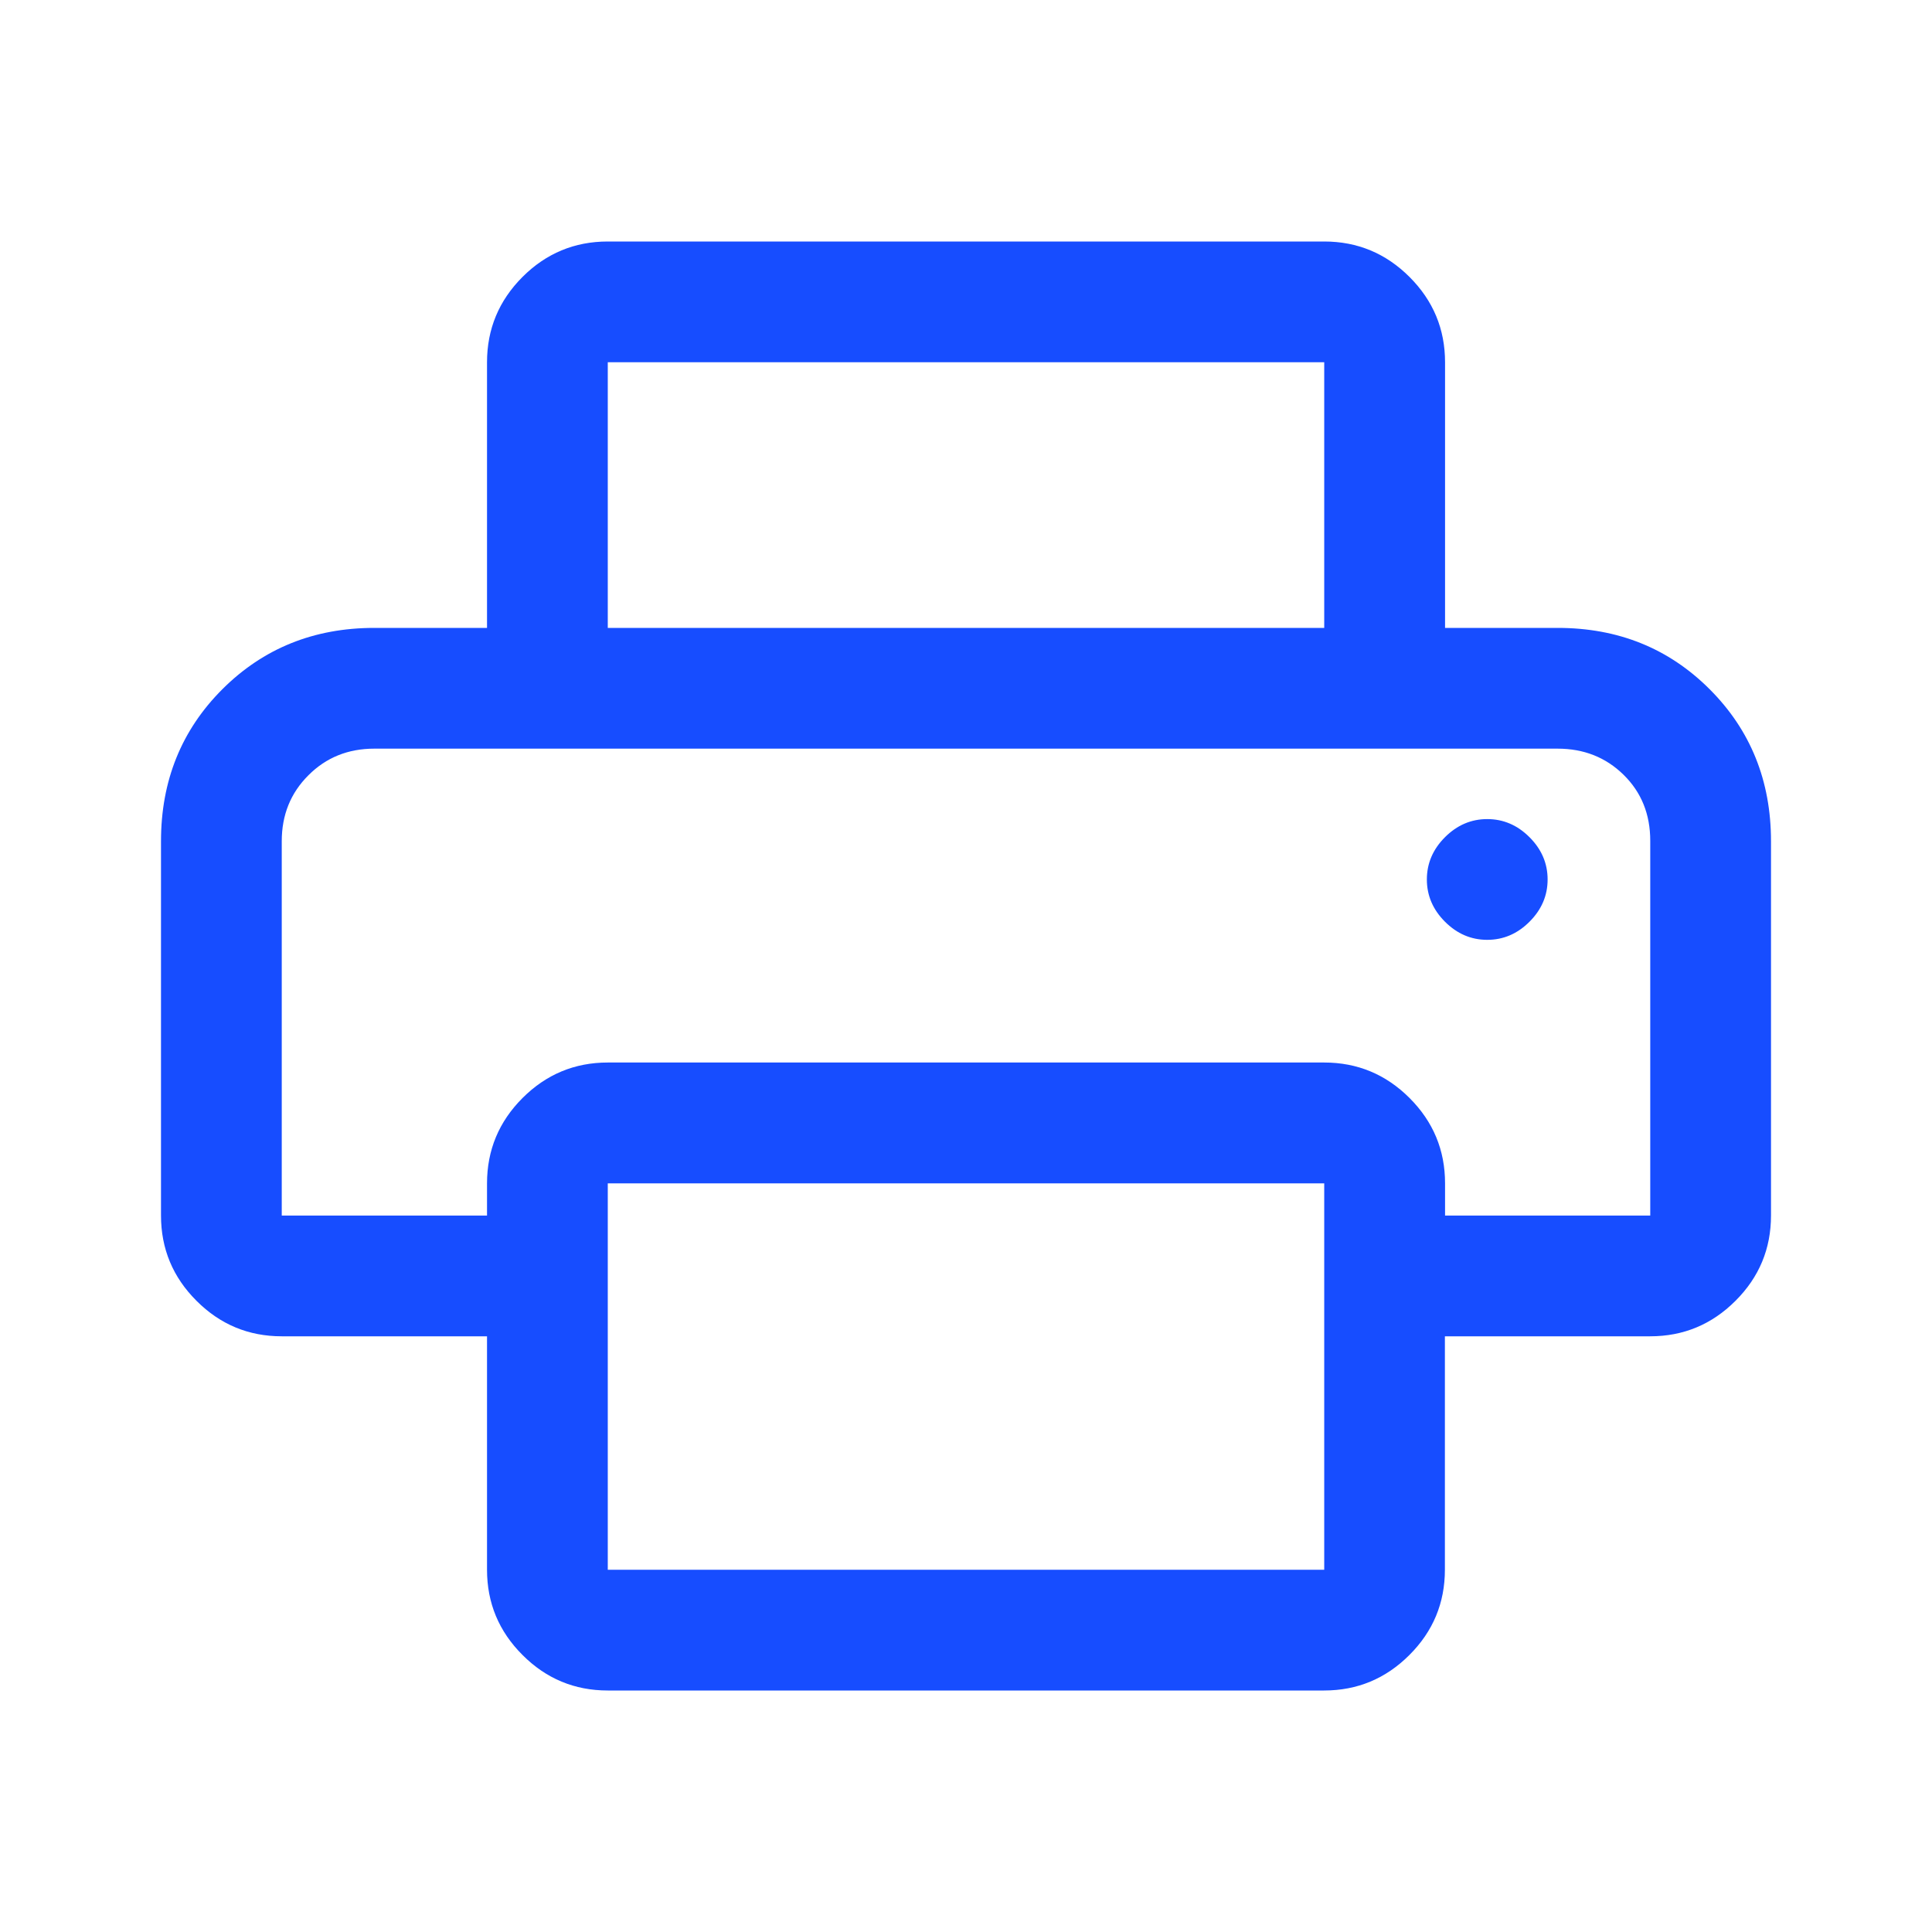
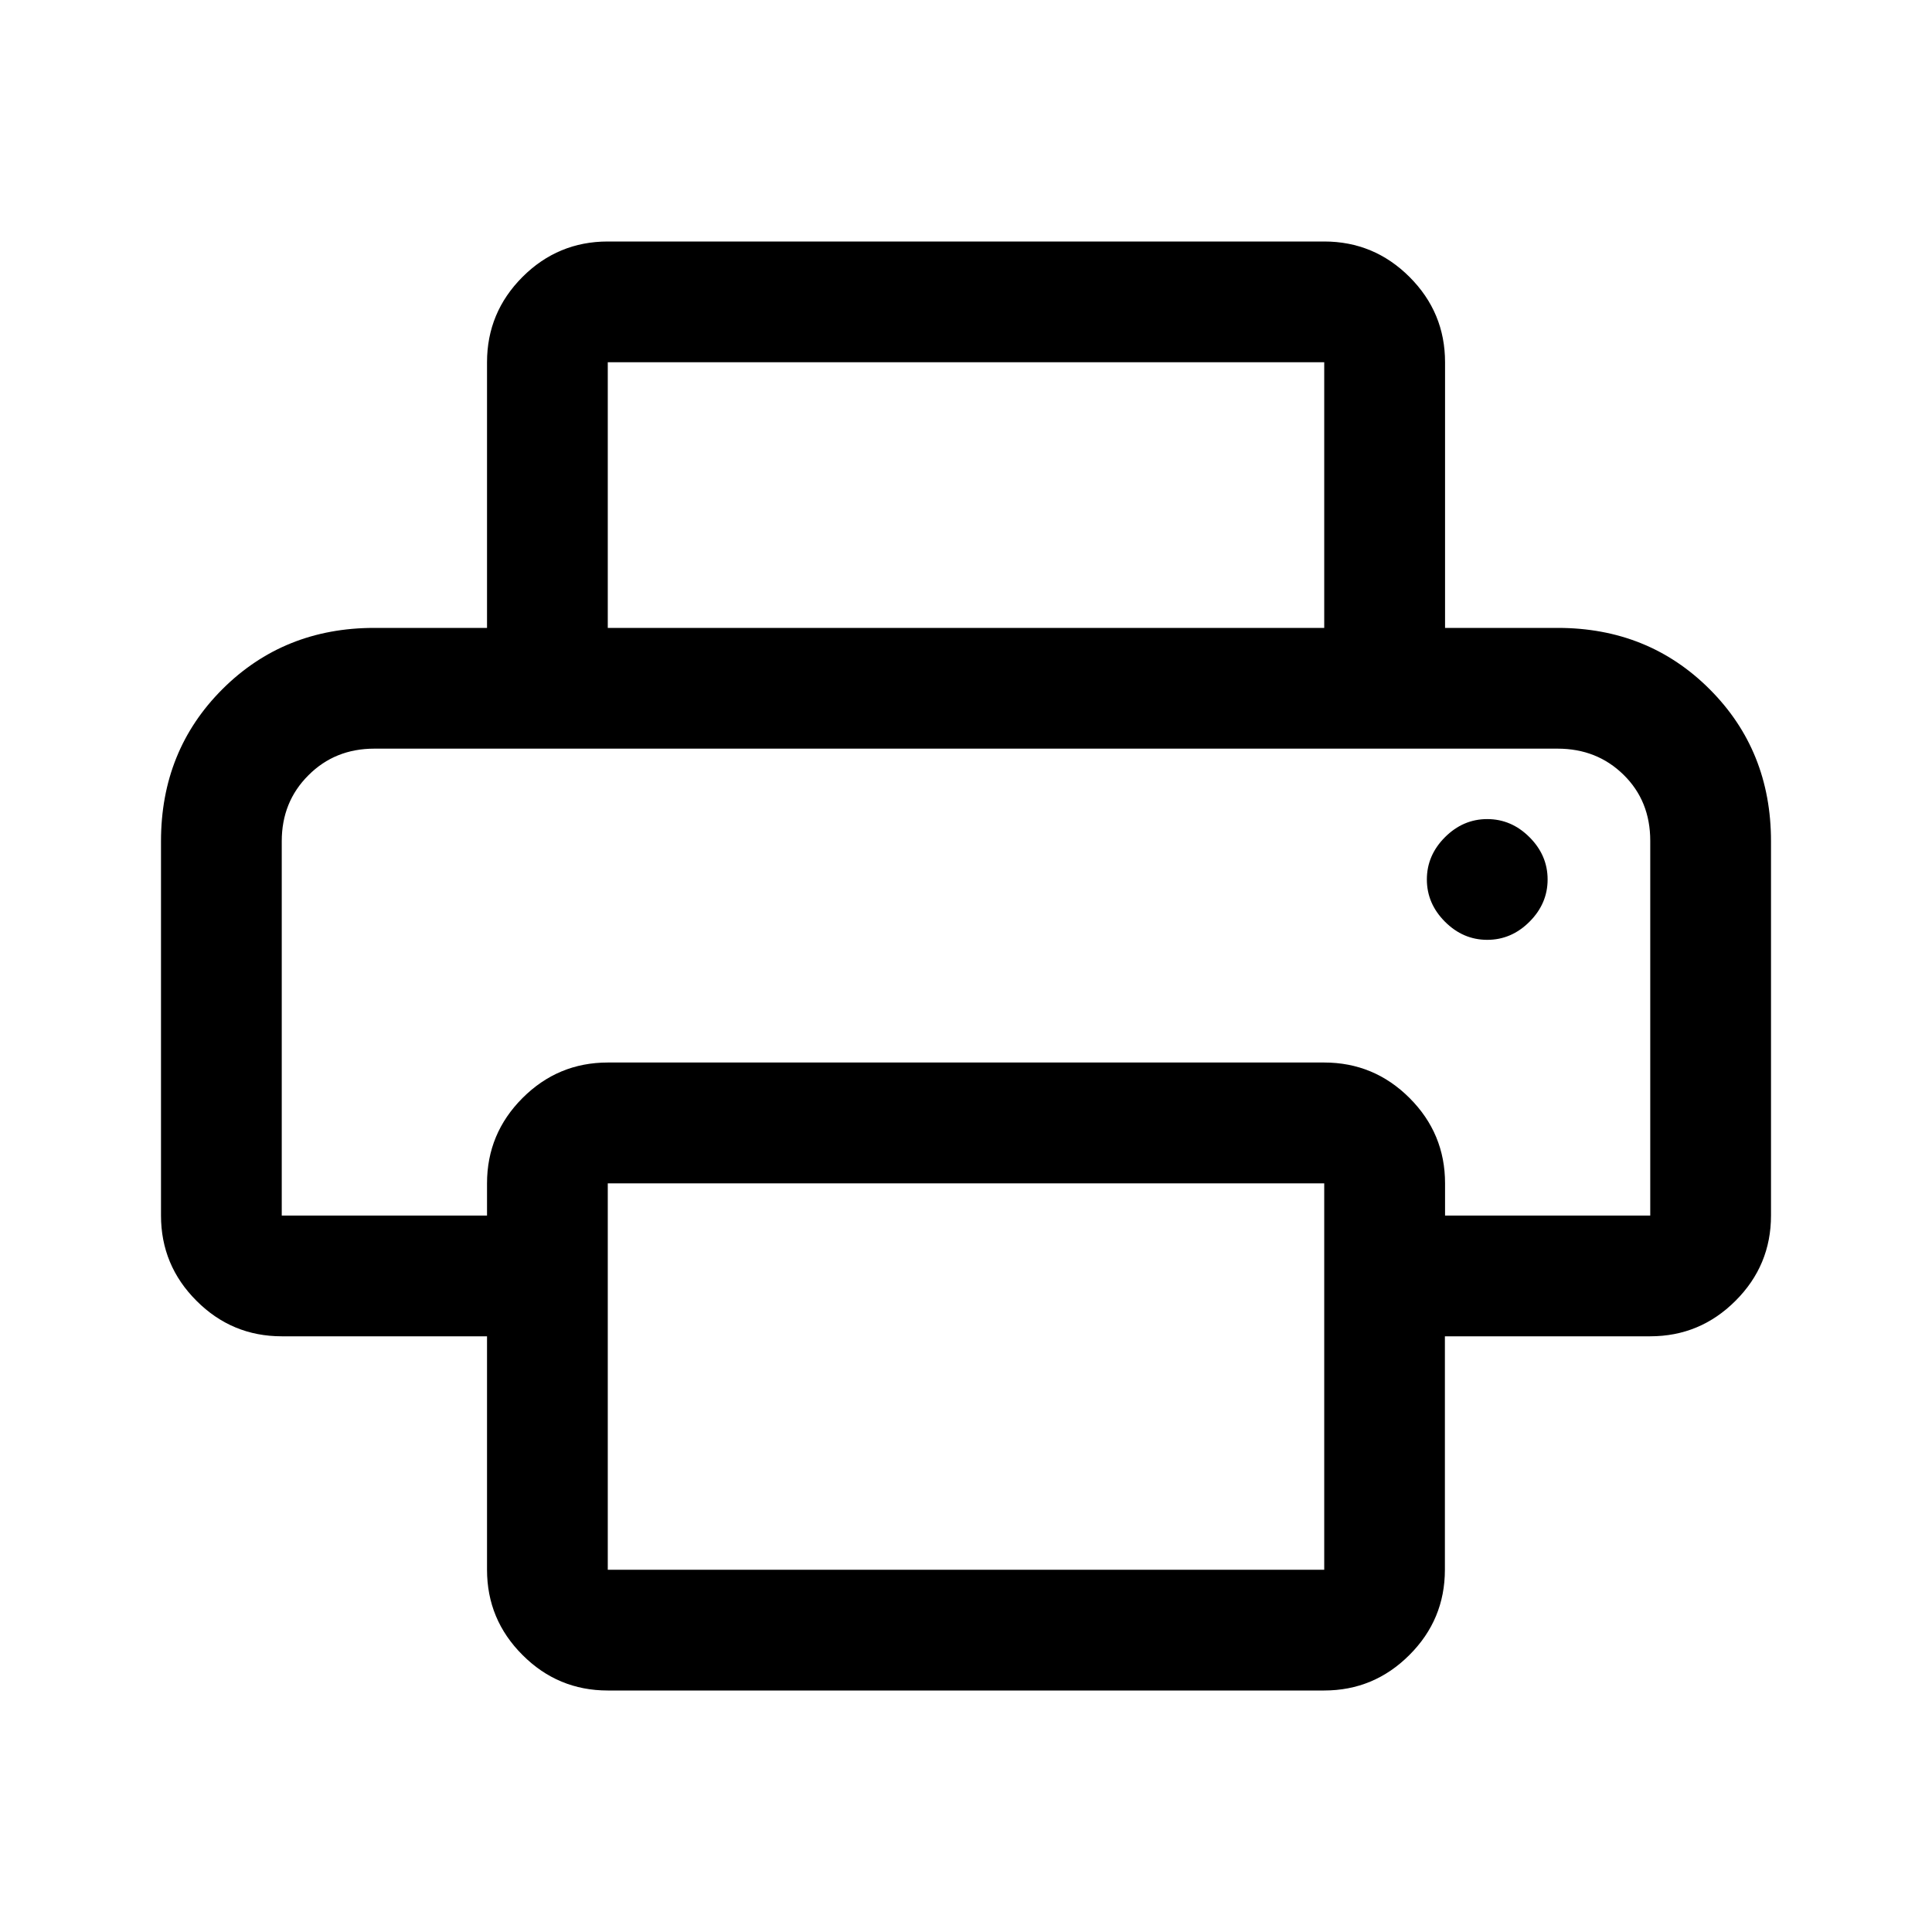
<svg xmlns="http://www.w3.org/2000/svg" fill="none" viewBox="0 0 24 24" id="Print--Streamline-Rounded-Material" height="24" width="24">
-   <path fill="#174dff" d="M7.55 21c-0.412 0 -0.766 -0.147 -1.059 -0.441C6.197 20.266 6.05 19.913 6.05 19.5v-2.9H3.5c-0.412 0 -0.766 -0.147 -1.059 -0.441C2.147 15.866 2 15.512 2 15.1v-4.65c0 -0.751 0.254 -1.38 0.762 -1.888C3.271 8.054 3.9 7.8 4.65 7.8h14.7c0.751 0 1.38 0.254 1.888 0.762C21.746 9.07 22 9.699 22 10.45v4.65c0 0.412 -0.147 0.766 -0.441 1.059 -0.294 0.294 -0.647 0.441 -1.06 0.441h-2.55V19.5c0 0.412 -0.147 0.766 -0.441 1.059 -0.294 0.294 -0.647 0.441 -1.06 0.441H7.55ZM3.5 15.1h2.55v-0.4c0 -0.412 0.147 -0.766 0.441 -1.06 0.294 -0.294 0.647 -0.441 1.059 -0.441h8.9c0.412 0 0.766 0.147 1.06 0.441 0.294 0.294 0.441 0.647 0.441 1.06v0.4H20.5v-4.655c0 -0.33 -0.11 -0.603 -0.331 -0.82 -0.221 -0.217 -0.494 -0.325 -0.82 -0.325H4.65c-0.326 0 -0.599 0.11 -0.819 0.331C3.61 9.851 3.5 10.124 3.5 10.45v4.65Zm12.95 -7.3V4.5H7.55v3.3h-1.5V4.5c0 -0.412 0.147 -0.766 0.441 -1.06C6.784 3.147 7.138 3 7.55 3h8.9c0.412 0 0.766 0.147 1.06 0.441 0.294 0.294 0.441 0.647 0.441 1.06v3.3h-1.5Zm2.025 3.875c0.2 0 0.375 -0.075 0.525 -0.225 0.15 -0.15 0.225 -0.325 0.225 -0.525s-0.075 -0.375 -0.225 -0.525c-0.15 -0.15 -0.325 -0.225 -0.525 -0.225s-0.375 0.075 -0.525 0.225c-0.15 0.15 -0.225 0.325 -0.225 0.525s0.075 0.375 0.225 0.525c0.15 0.15 0.325 0.225 0.525 0.225ZM16.45 19.5v-4.8H7.55V19.5h8.9Z" stroke-width="0.5" />
+   <path fill="currentColor" d="M7.55 21c-0.412 0 -0.766 -0.147 -1.059 -0.441C6.197 20.266 6.05 19.913 6.05 19.5v-2.9H3.5c-0.412 0 -0.766 -0.147 -1.059 -0.441C2.147 15.866 2 15.512 2 15.1v-4.65c0 -0.751 0.254 -1.38 0.762 -1.888C3.271 8.054 3.9 7.8 4.65 7.8h14.7c0.751 0 1.38 0.254 1.888 0.762C21.746 9.07 22 9.699 22 10.45v4.65c0 0.412 -0.147 0.766 -0.441 1.059 -0.294 0.294 -0.647 0.441 -1.06 0.441h-2.55V19.5c0 0.412 -0.147 0.766 -0.441 1.059 -0.294 0.294 -0.647 0.441 -1.06 0.441H7.55ZM3.5 15.1h2.55v-0.4c0 -0.412 0.147 -0.766 0.441 -1.06 0.294 -0.294 0.647 -0.441 1.059 -0.441h8.9c0.412 0 0.766 0.147 1.06 0.441 0.294 0.294 0.441 0.647 0.441 1.06v0.4H20.5v-4.655c0 -0.33 -0.11 -0.603 -0.331 -0.82 -0.221 -0.217 -0.494 -0.325 -0.82 -0.325H4.65c-0.326 0 -0.599 0.11 -0.819 0.331C3.61 9.851 3.5 10.124 3.5 10.45v4.65Zm12.95 -7.3V4.5H7.55v3.3h-1.5V4.5c0 -0.412 0.147 -0.766 0.441 -1.06C6.784 3.147 7.138 3 7.55 3h8.9c0.412 0 0.766 0.147 1.06 0.441 0.294 0.294 0.441 0.647 0.441 1.06v3.3h-1.5Zm2.025 3.875c0.2 0 0.375 -0.075 0.525 -0.225 0.15 -0.15 0.225 -0.325 0.225 -0.525s-0.075 -0.375 -0.225 -0.525c-0.15 -0.15 -0.325 -0.225 -0.525 -0.225s-0.375 0.075 -0.525 0.225c-0.15 0.15 -0.225 0.325 -0.225 0.525s0.075 0.375 0.225 0.525c0.15 0.15 0.325 0.225 0.525 0.225ZM16.45 19.5v-4.8H7.55V19.5h8.9Z" stroke-width="0.5" />
</svg>
